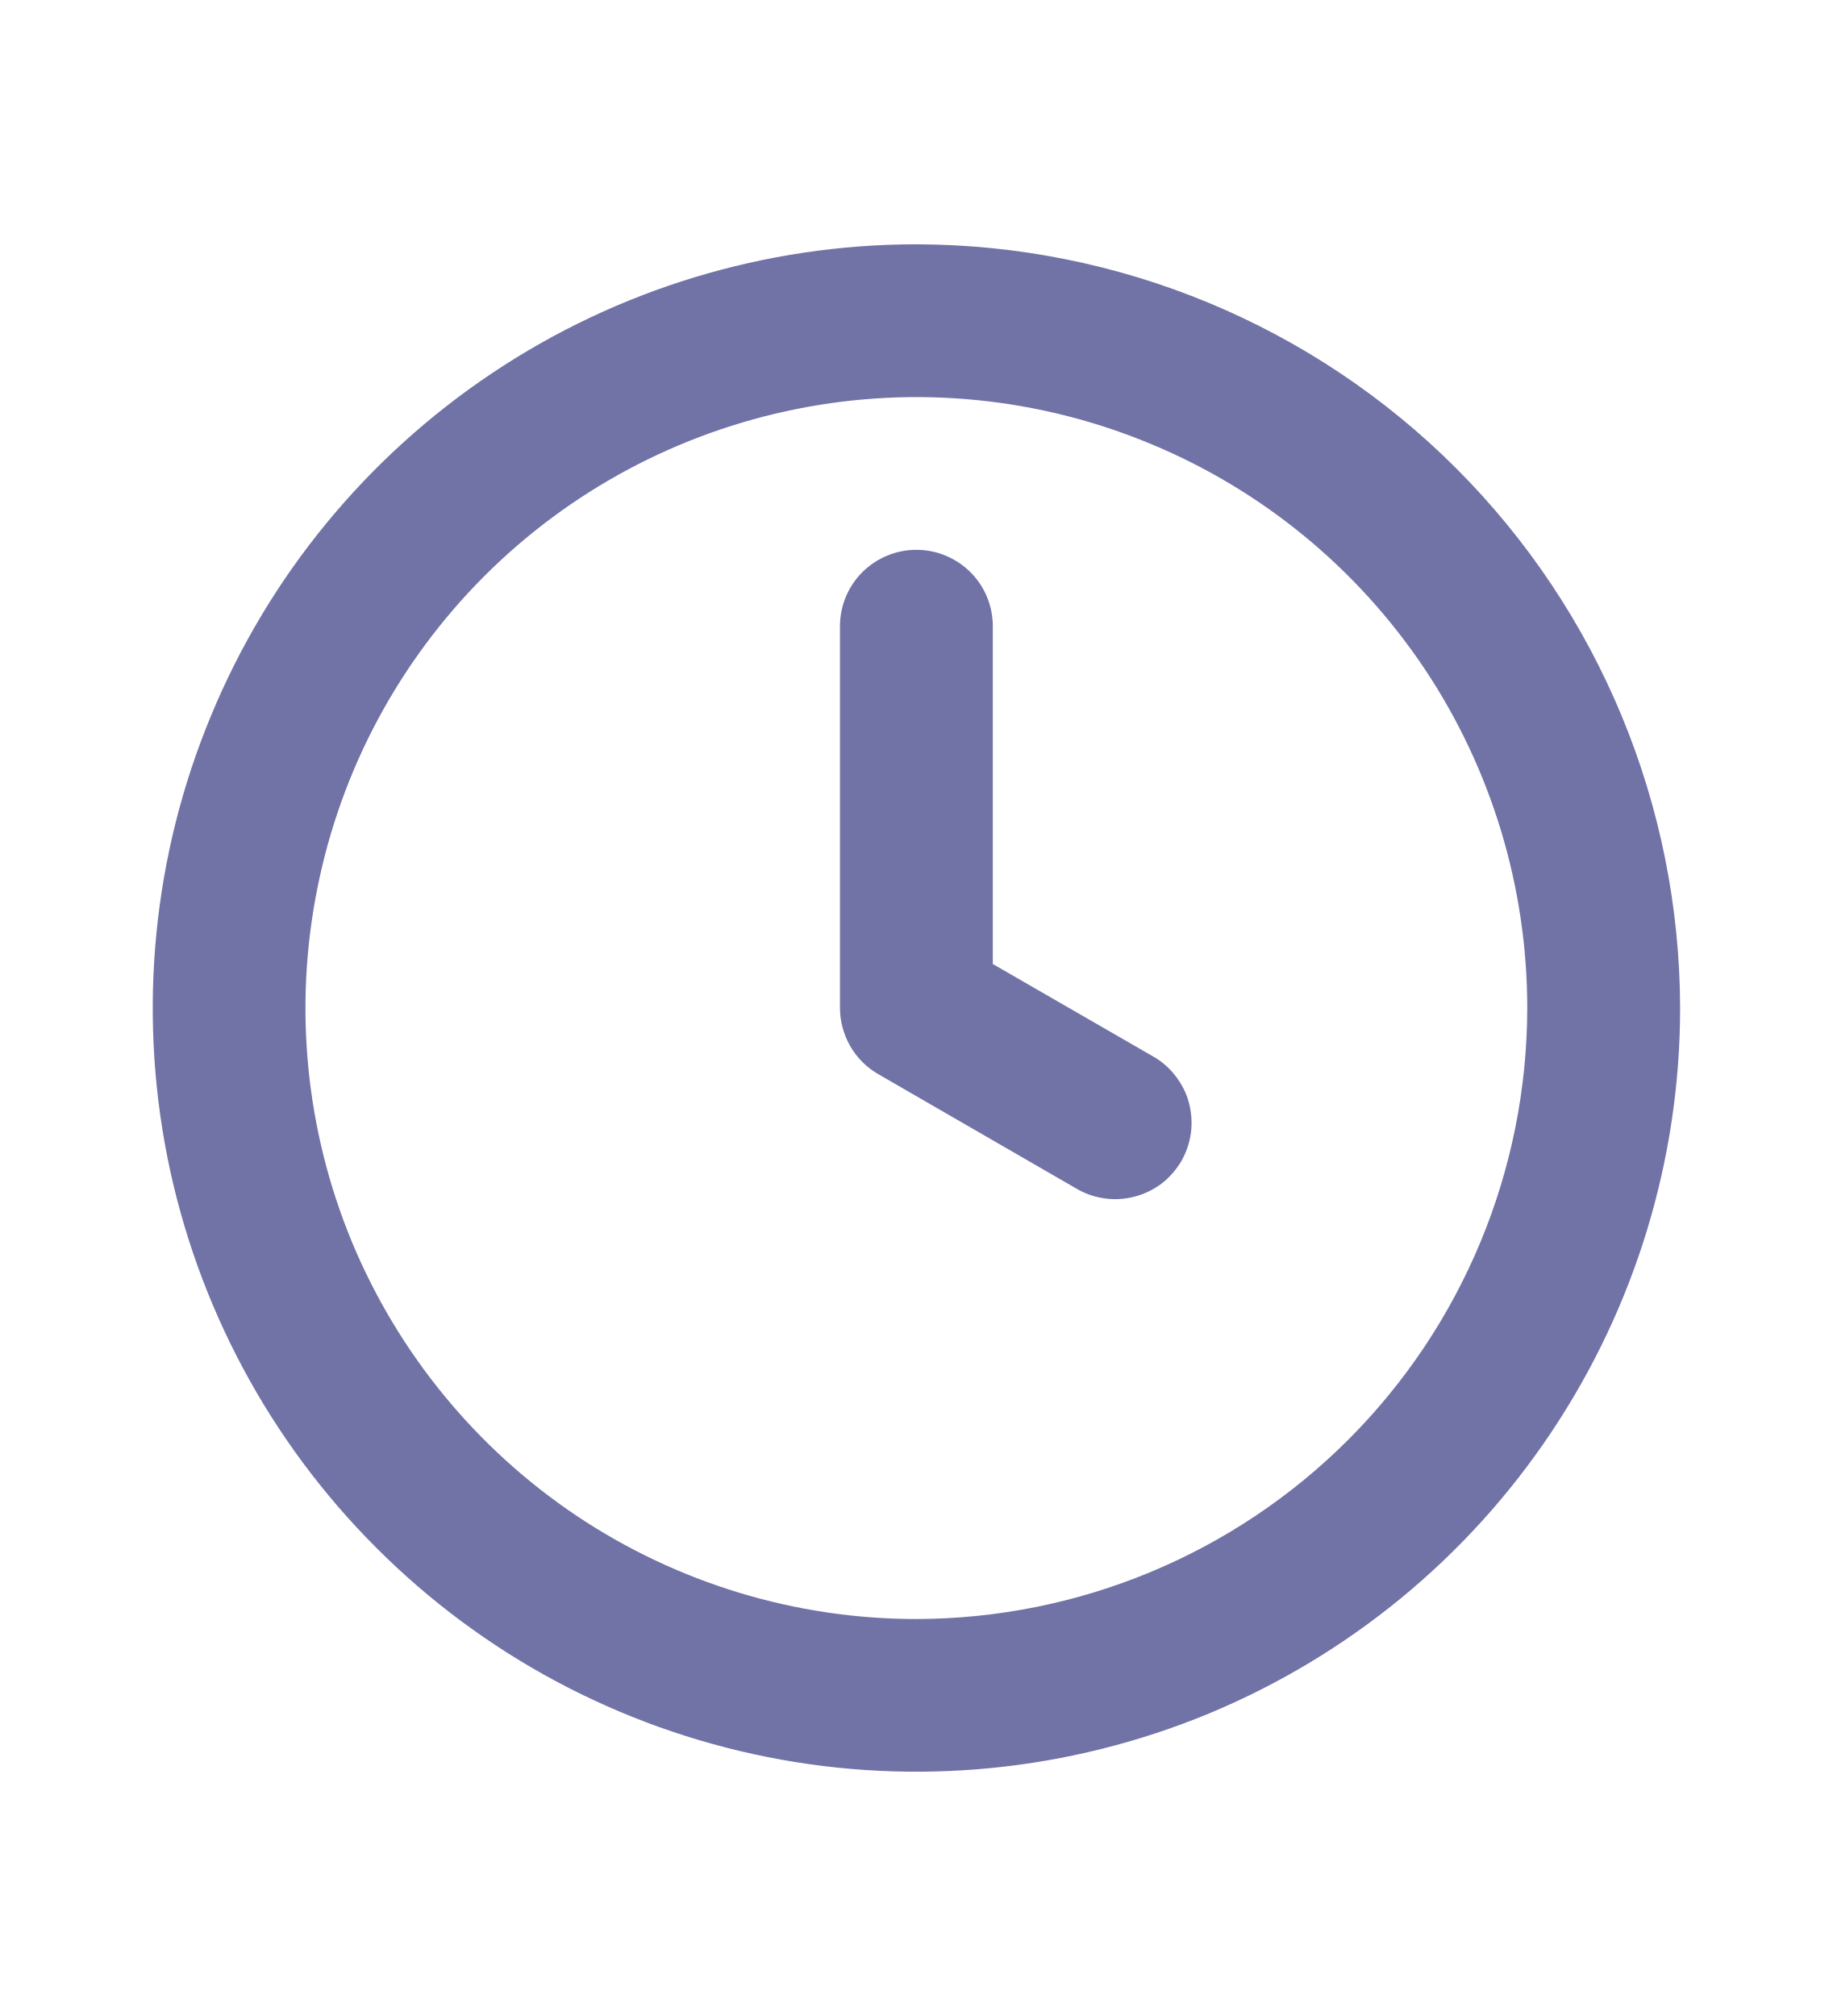
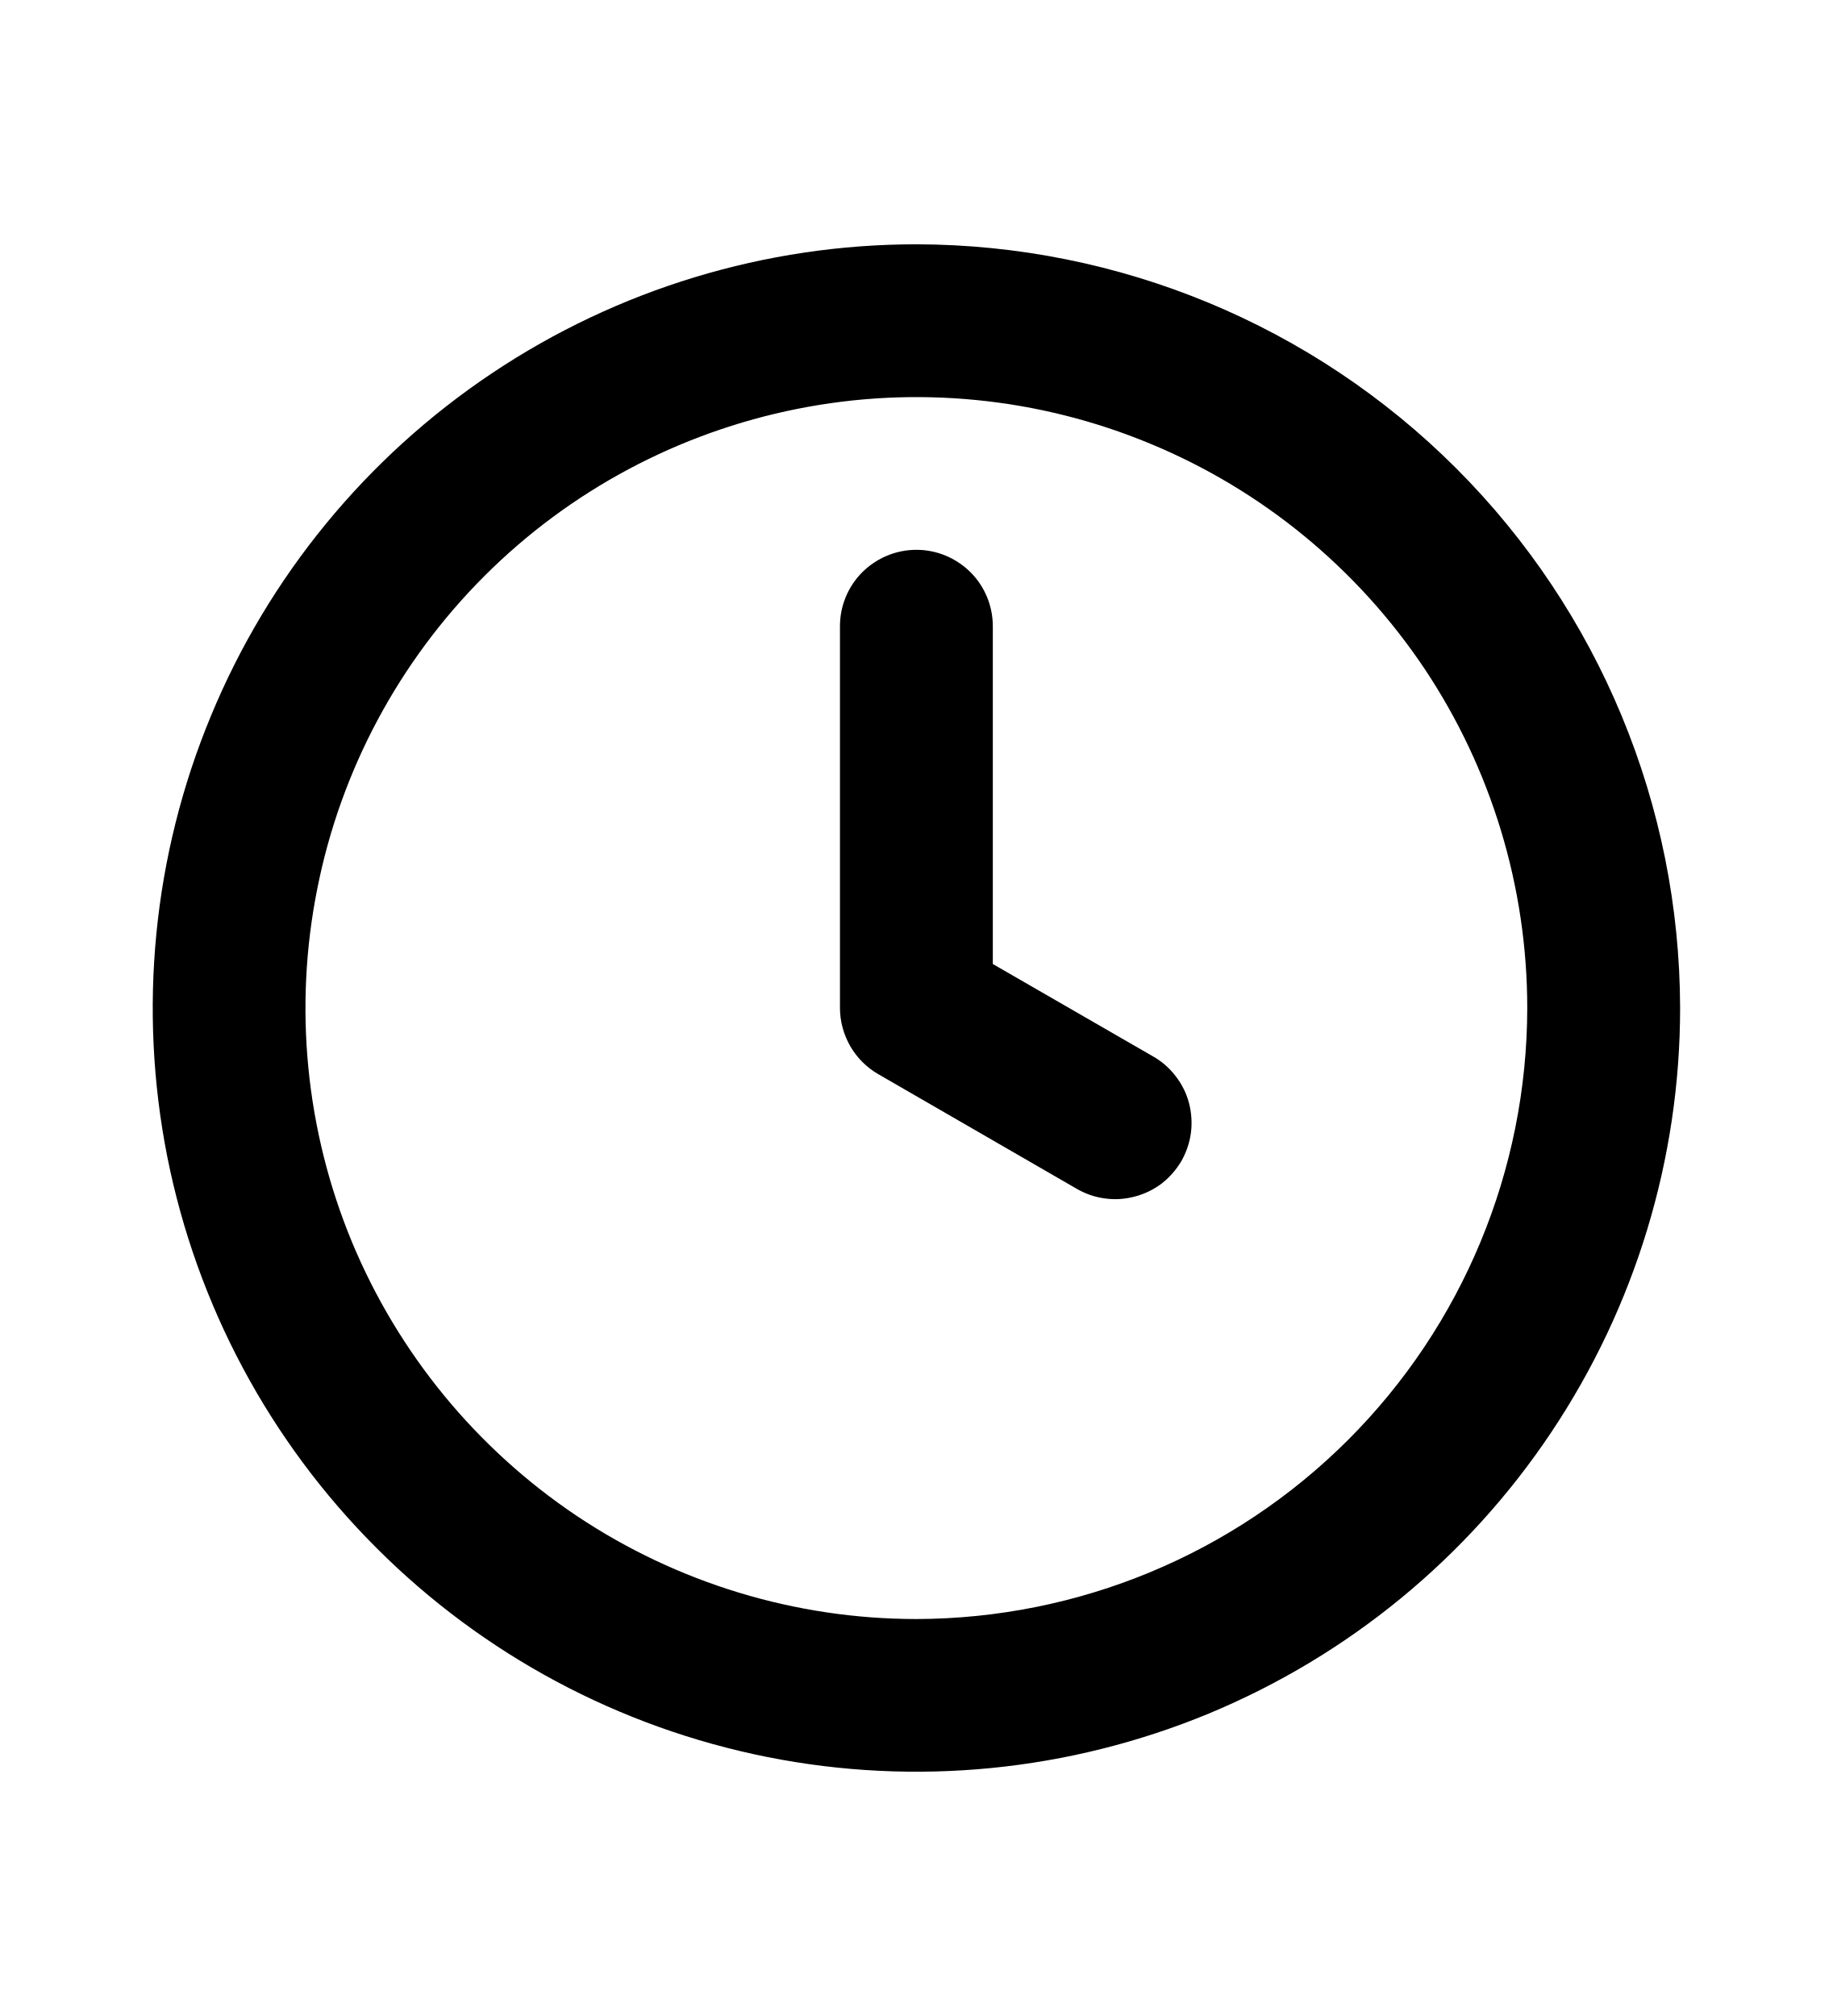
- <svg xmlns="http://www.w3.org/2000/svg" width="10" height="11" viewBox="0 0 10 11" fill="none">
-   <path d="M6.291 5.764L5.417 5.26V3.417C5.417 3.306 5.373 3.2 5.295 3.122C5.216 3.044 5.111 3 5 3C4.889 3 4.784 3.044 4.705 3.122C4.627 3.2 4.583 3.306 4.583 3.417V5.5C4.583 5.573 4.603 5.645 4.639 5.708C4.676 5.772 4.728 5.824 4.792 5.861L5.874 6.486C5.922 6.514 5.974 6.532 6.028 6.539C6.083 6.547 6.138 6.543 6.191 6.529C6.245 6.515 6.294 6.491 6.338 6.458C6.382 6.424 6.418 6.382 6.446 6.335C6.473 6.287 6.491 6.235 6.498 6.18C6.505 6.126 6.501 6.07 6.487 6.017C6.473 5.964 6.448 5.915 6.414 5.871C6.381 5.828 6.339 5.791 6.291 5.764ZM5 1.333C4.176 1.333 3.37 1.578 2.685 2.036C2 2.494 1.466 3.144 1.151 3.906C0.835 4.667 0.753 5.505 0.913 6.313C1.074 7.121 1.471 7.864 2.054 8.446C2.636 9.029 3.379 9.426 4.187 9.587C4.995 9.748 5.833 9.665 6.595 9.35C7.356 9.034 8.007 8.5 8.464 7.815C8.922 7.13 9.167 6.324 9.167 5.5C9.165 4.395 8.726 3.336 7.945 2.555C7.164 1.774 6.105 1.335 5 1.333ZM5 8.834C4.341 8.834 3.696 8.638 3.148 8.272C2.6 7.905 2.173 7.385 1.92 6.776C1.668 6.167 1.602 5.496 1.731 4.85C1.859 4.203 2.177 3.609 2.643 3.143C3.109 2.677 3.703 2.36 4.35 2.231C4.996 2.102 5.667 2.168 6.276 2.421C6.885 2.673 7.405 3.1 7.772 3.648C8.138 4.196 8.333 4.841 8.333 5.5C8.332 6.384 7.981 7.231 7.356 7.856C6.731 8.481 5.884 8.832 5 8.834Z" fill="#7173A7" />
+ <svg xmlns="http://www.w3.org/2000/svg" viewBox="0 0 10 11" fill="black">
+   <path d="M6.291 5.764L5.417 5.26V3.417C5.417 3.306 5.373 3.2 5.295 3.122C5.216 3.044 5.111 3 5 3C4.889 3 4.784 3.044 4.705 3.122C4.627 3.2 4.583 3.306 4.583 3.417V5.5C4.583 5.573 4.603 5.645 4.639 5.708C4.676 5.772 4.728 5.824 4.792 5.861L5.874 6.486C5.922 6.514 5.974 6.532 6.028 6.539C6.083 6.547 6.138 6.543 6.191 6.529C6.245 6.515 6.294 6.491 6.338 6.458C6.382 6.424 6.418 6.382 6.446 6.335C6.473 6.287 6.491 6.235 6.498 6.18C6.505 6.126 6.501 6.07 6.487 6.017C6.473 5.964 6.448 5.915 6.414 5.871C6.381 5.828 6.339 5.791 6.291 5.764ZM5 1.333C4.176 1.333 3.37 1.578 2.685 2.036C2 2.494 1.466 3.144 1.151 3.906C0.835 4.667 0.753 5.505 0.913 6.313C1.074 7.121 1.471 7.864 2.054 8.446C2.636 9.029 3.379 9.426 4.187 9.587C4.995 9.748 5.833 9.665 6.595 9.35C7.356 9.034 8.007 8.5 8.464 7.815C8.922 7.13 9.167 6.324 9.167 5.5C9.165 4.395 8.726 3.336 7.945 2.555C7.164 1.774 6.105 1.335 5 1.333ZM5 8.834C4.341 8.834 3.696 8.638 3.148 8.272C2.6 7.905 2.173 7.385 1.92 6.776C1.668 6.167 1.602 5.496 1.731 4.85C1.859 4.203 2.177 3.609 2.643 3.143C3.109 2.677 3.703 2.36 4.35 2.231C4.996 2.102 5.667 2.168 6.276 2.421C6.885 2.673 7.405 3.1 7.772 3.648C8.138 4.196 8.333 4.841 8.333 5.5C8.332 6.384 7.981 7.231 7.356 7.856C6.731 8.481 5.884 8.832 5 8.834Z" />
</svg>
